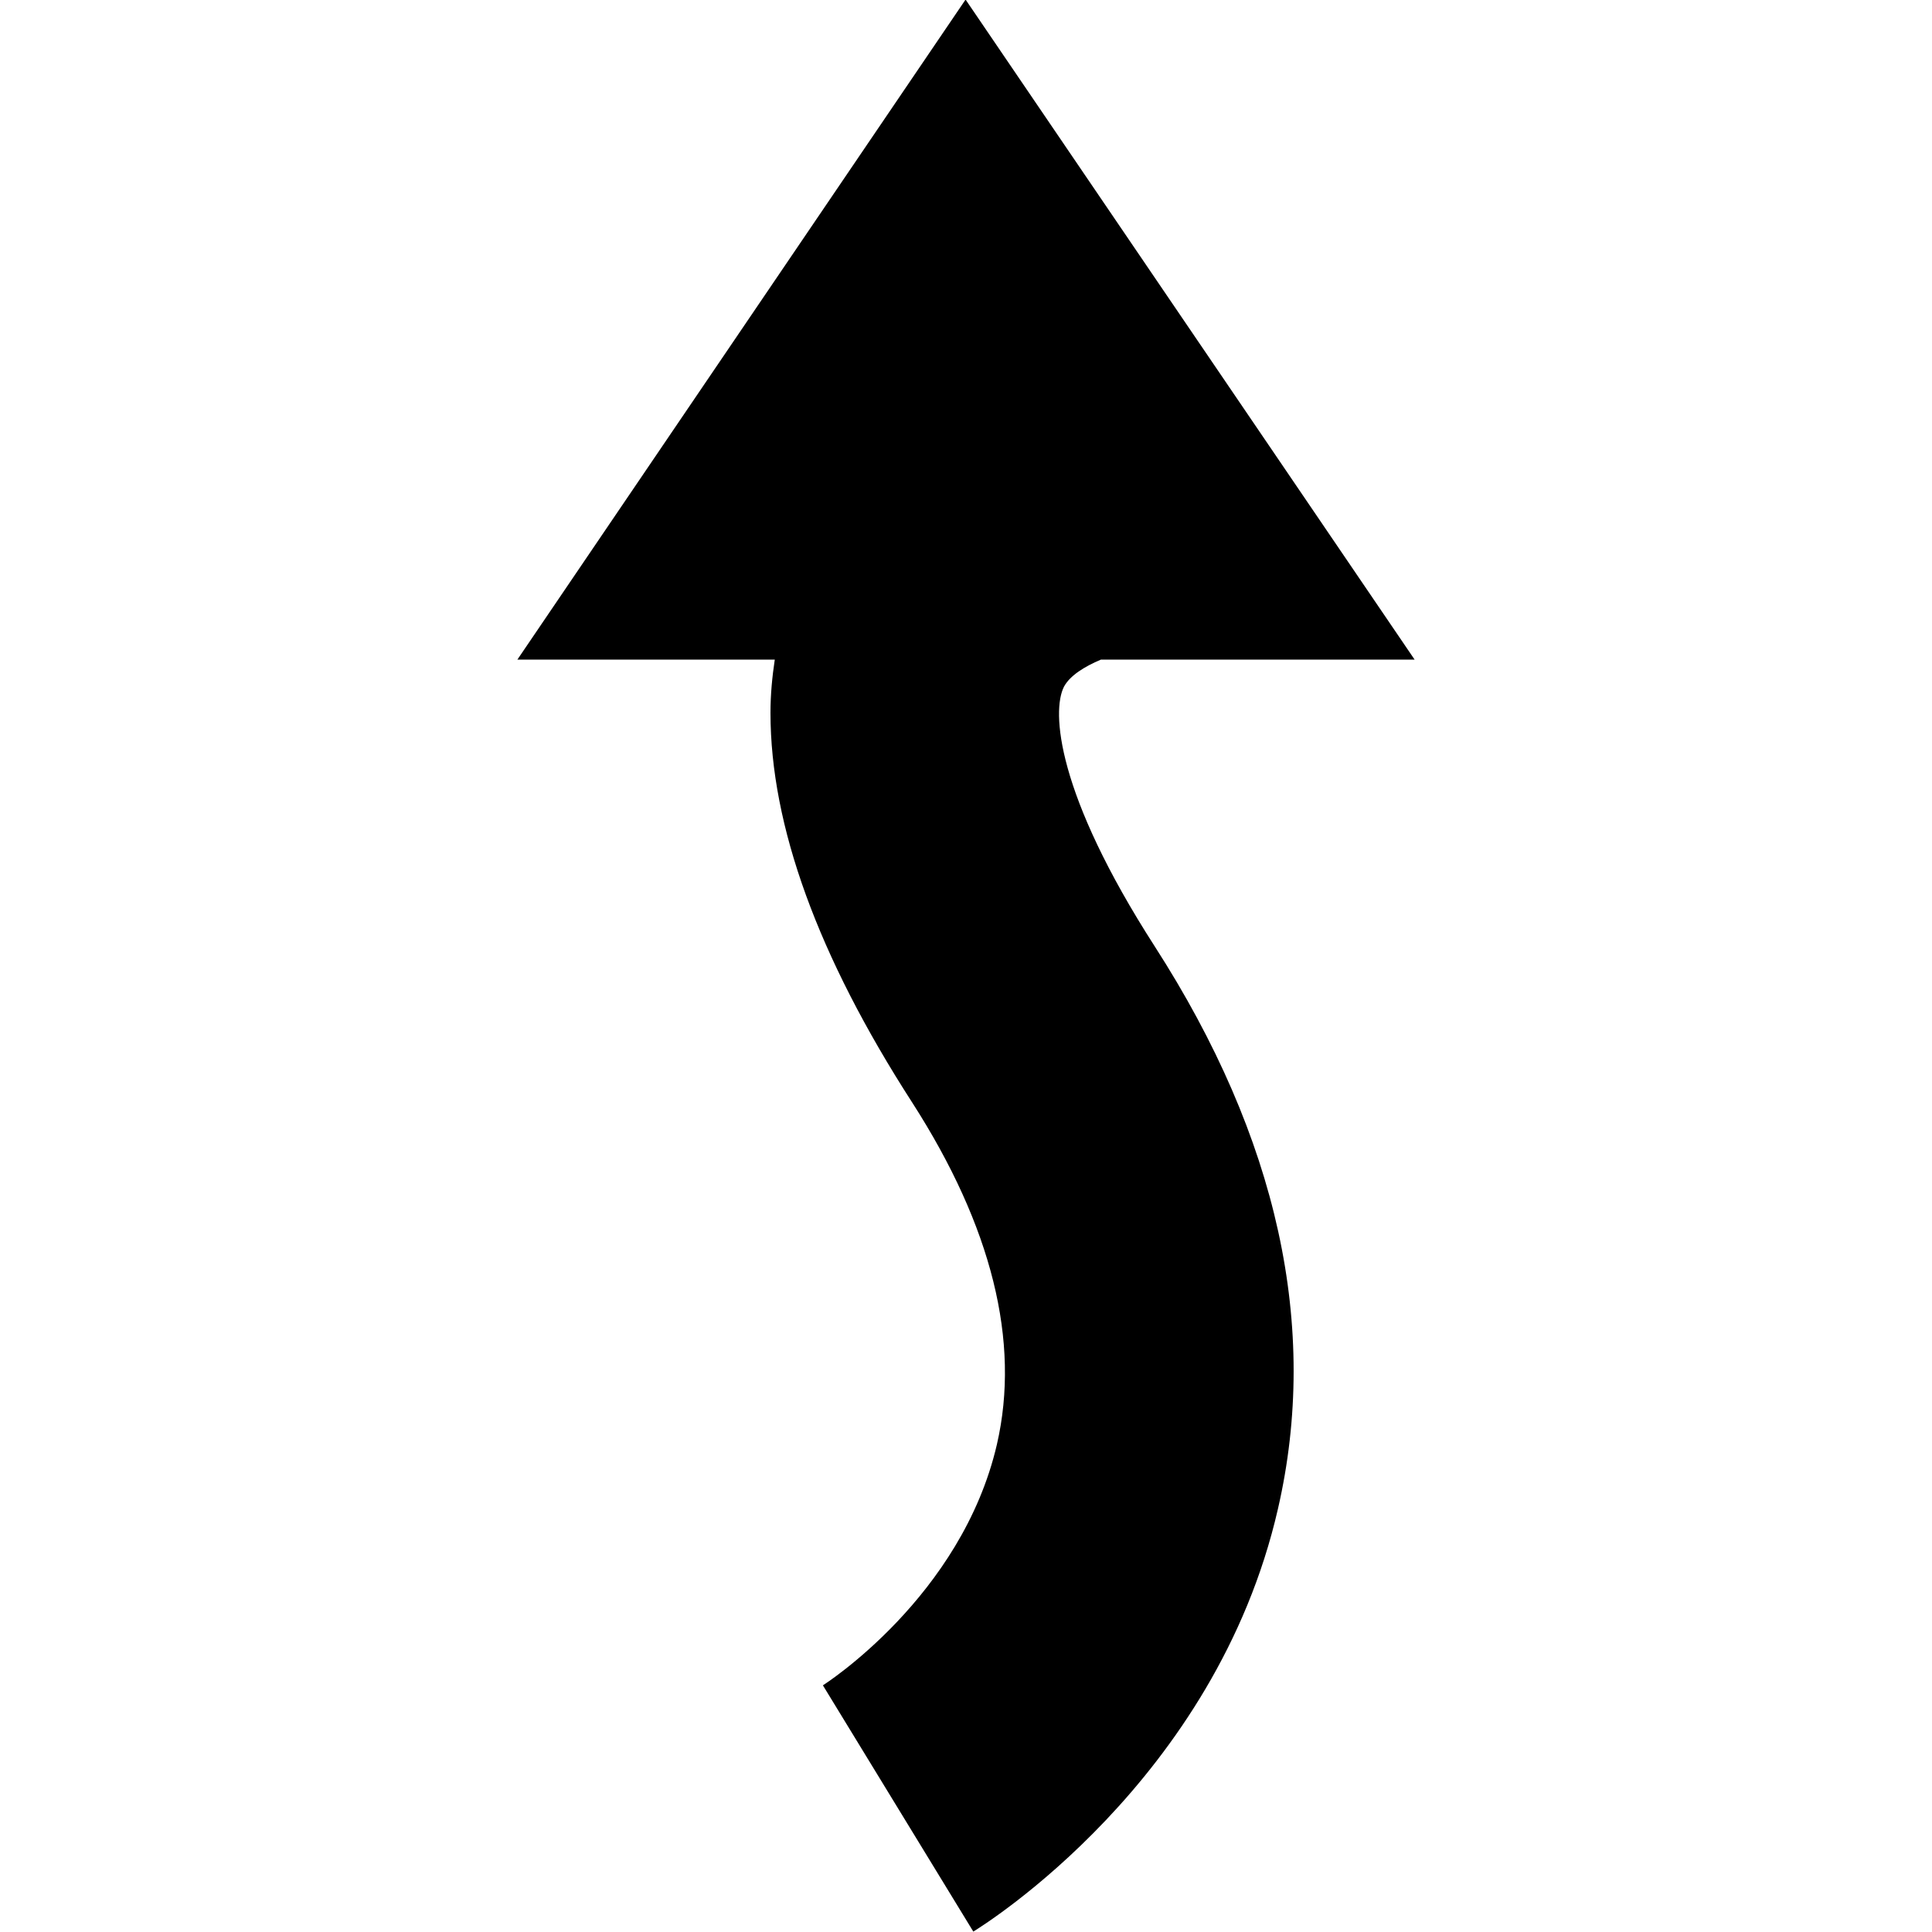
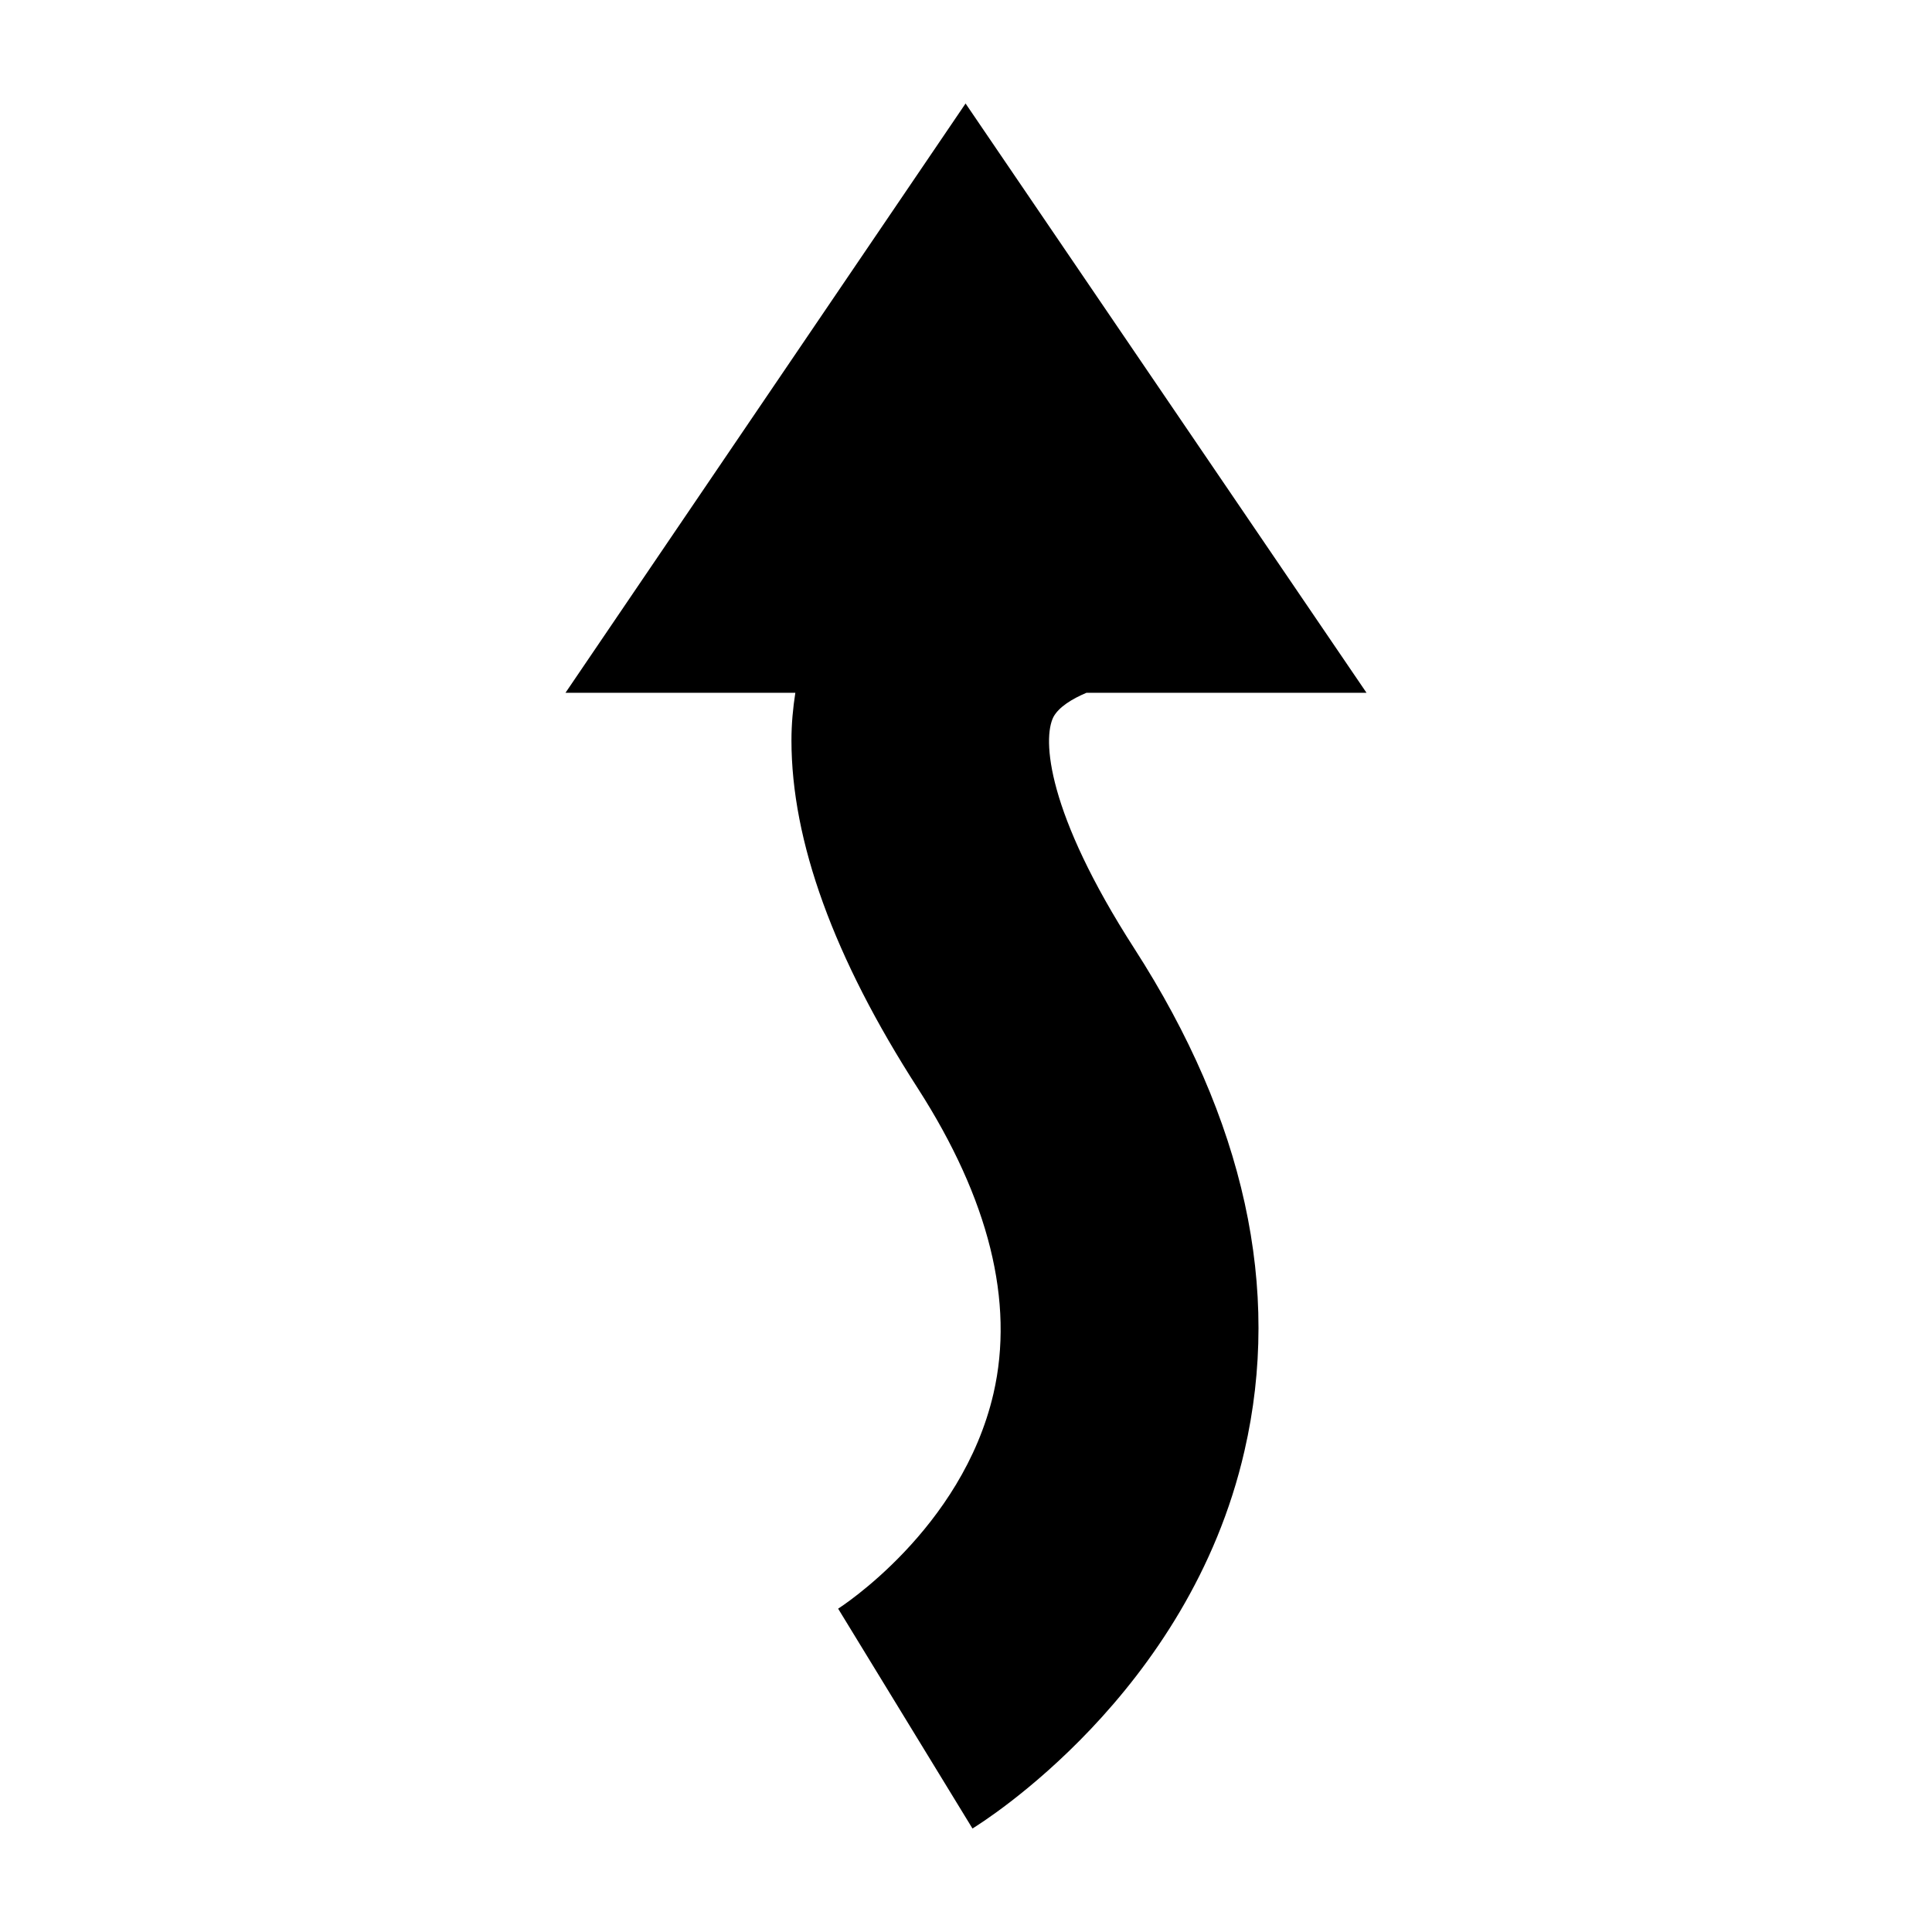
- <svg xmlns="http://www.w3.org/2000/svg" version="1.1" id="Layer_1" x="0px" y="0px" viewBox="0 0 449.6 449.5" style="enable-background:new 0 0 449.6 449.5;" xml:space="preserve">
-   <path d="M224.7-0.1l104.5,153.6h-73c-3.8,1.6-7.2,3.7-8.6,6.3c-2.9,5.7-1.8,24.8,21.1,60.4c28.7,44.6,38.4,88.7,28.7,130.9  c-14.5,63.4-68.6,97-70.9,98.4l-35-57.3c0.3-0.2,32.3-20.6,40.5-56.1c5.5-23.9-1.2-50.7-19.7-79.5c-22-34.1-33-64.5-33-90.7  c0-4.3,0.4-8.4,1-12.4h-59.9L224.7-0.1z" />
+ <svg xmlns="http://www.w3.org/2000/svg" version="1.1" id="Layer_1" x="0px" y="0px" viewBox="0 0 1792 1792" style="enable-background:new 0 0 1792 1792;" xml:space="preserve">
+   <path d="M895.6,96l371.9,546.6h-259.8c-13.5,5.7-25.6,13.2-30.6,22.4c-10.3,20.3-6.4,88.3,75.1,214.9  c102.1,158.7,136.7,315.7,102.1,465.8C1102.8,1571.4,910.2,1691,902,1696l-124.6-203.9c1.1-0.7,114.9-73.3,144.1-199.6  c19.6-85.1-4.3-180.4-70.1-282.9C773.2,888.2,734.1,780,734.1,686.7c0-15.3,1.4-29.9,3.6-44.1H524.5L895.6,96z" />
</svg>
